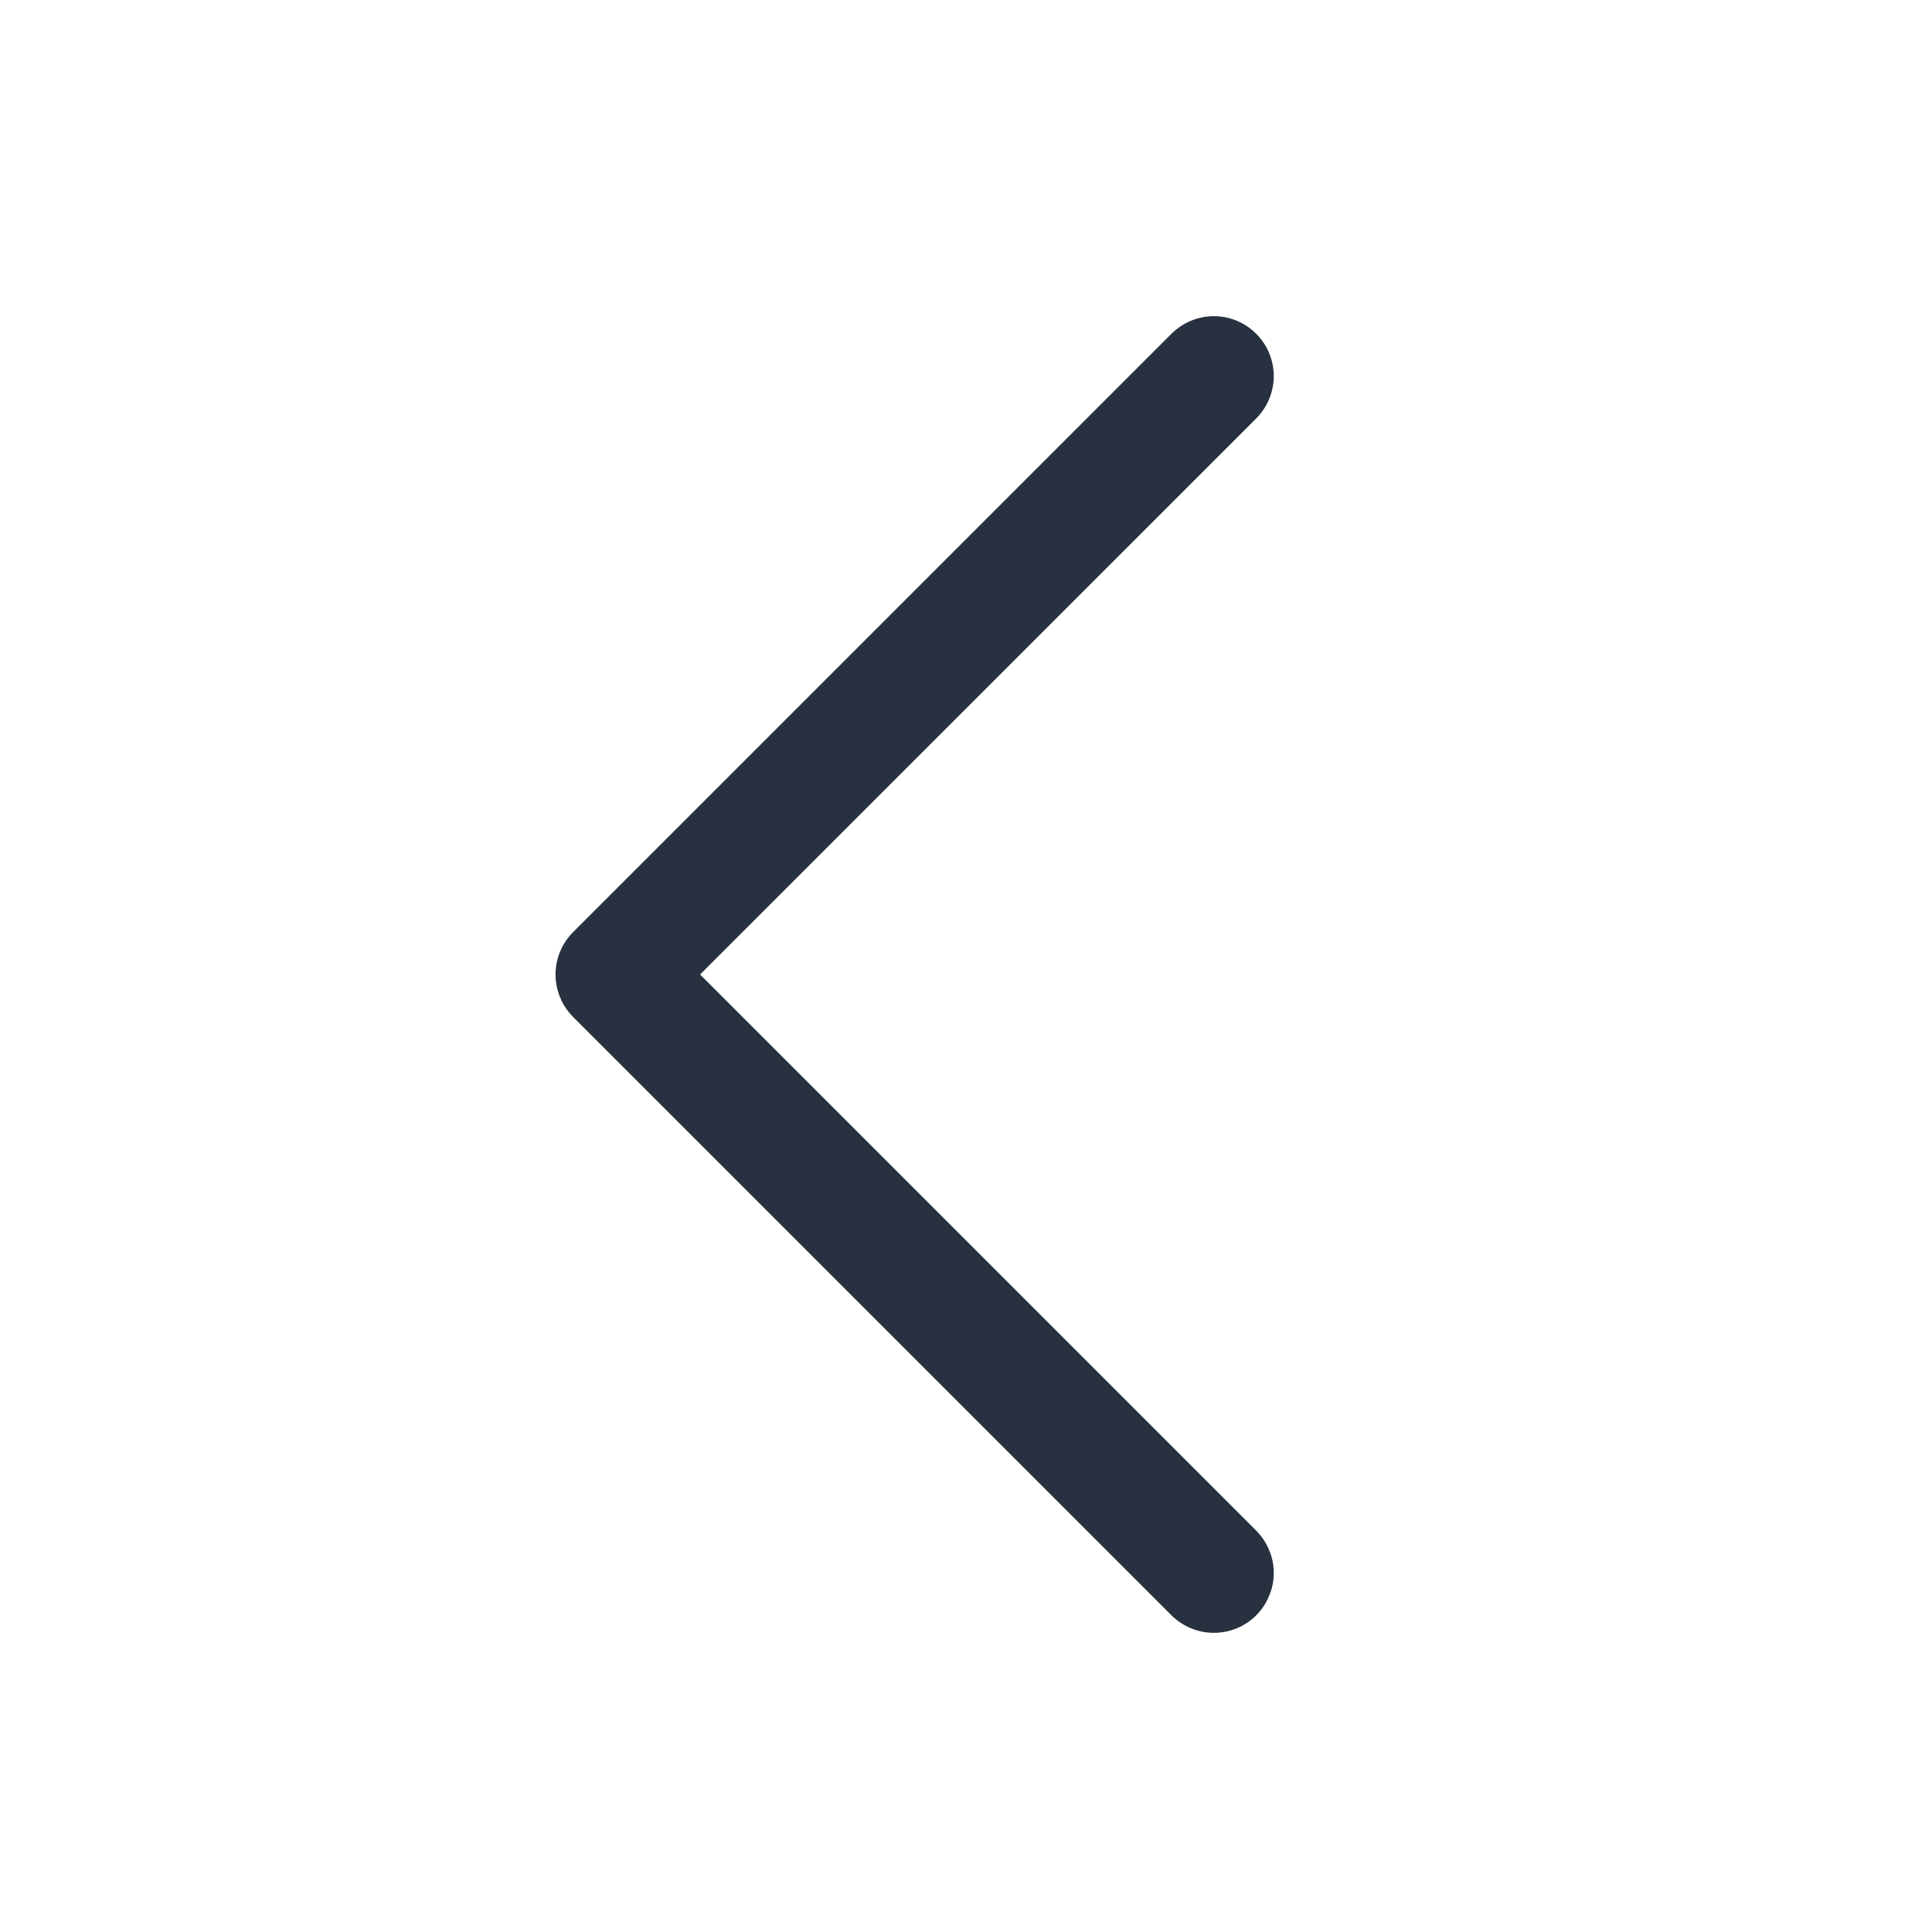
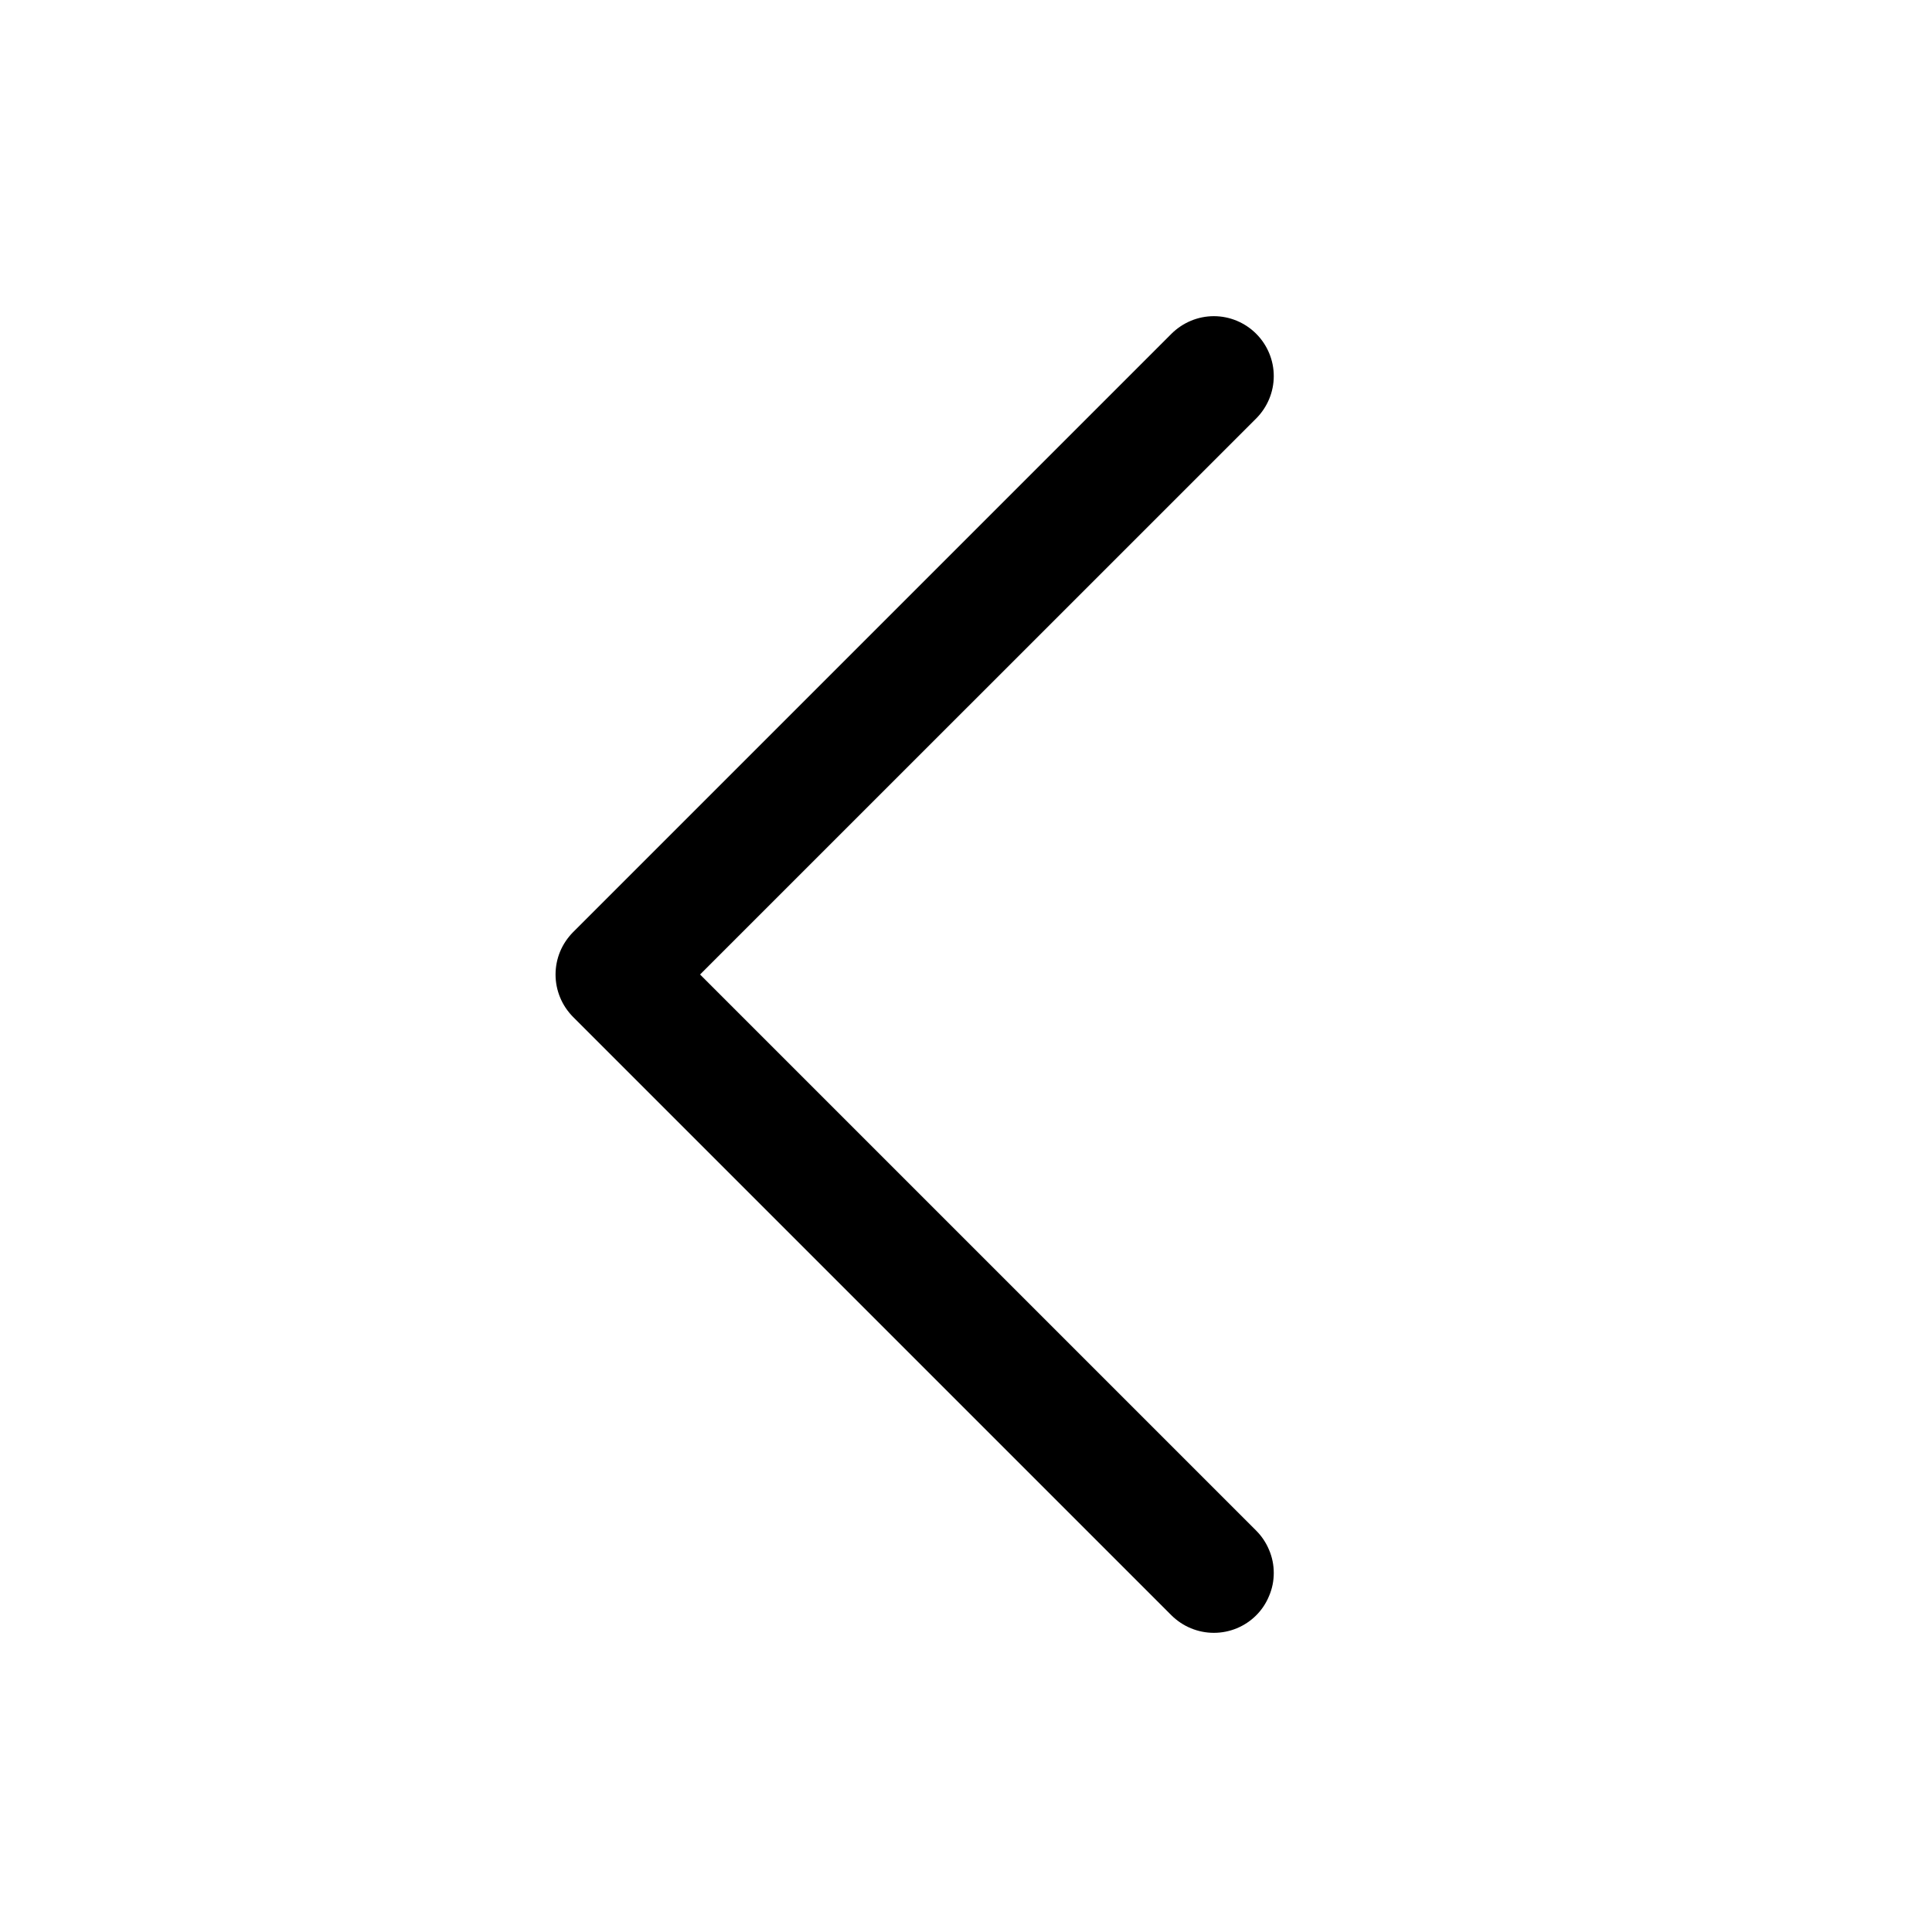
- <svg xmlns="http://www.w3.org/2000/svg" width="20" height="20" viewBox="0 0 20 20" fill="none">
-   <path d="M13.004 15.845C13.062 15.903 13.107 15.971 13.138 16.046C13.17 16.121 13.186 16.202 13.186 16.283C13.186 16.365 13.17 16.445 13.138 16.52C13.107 16.596 13.062 16.664 13.004 16.722C12.947 16.779 12.878 16.825 12.803 16.856C12.728 16.887 12.647 16.903 12.566 16.903C12.484 16.903 12.404 16.887 12.329 16.856C12.253 16.825 12.185 16.779 12.127 16.722L5.932 10.527C5.875 10.469 5.829 10.401 5.798 10.325C5.767 10.25 5.751 10.17 5.751 10.088C5.751 10.007 5.767 9.926 5.798 9.851C5.829 9.776 5.875 9.708 5.932 9.65L12.127 3.455C12.244 3.339 12.401 3.273 12.566 3.273C12.73 3.273 12.888 3.339 13.004 3.455C13.12 3.571 13.186 3.729 13.186 3.893C13.186 4.058 13.12 4.215 13.004 4.332L7.247 10.088L13.004 15.845Z" fill="#27313F" />
+ <svg xmlns="http://www.w3.org/2000/svg" width="current" height="current" viewBox="0 0 20 20" fill="none">
+   <path d="M13.004 15.845C13.062 15.903 13.107 15.971 13.138 16.046C13.17 16.121 13.186 16.202 13.186 16.283C13.186 16.365 13.17 16.445 13.138 16.52C13.107 16.596 13.062 16.664 13.004 16.722C12.947 16.779 12.878 16.825 12.803 16.856C12.728 16.887 12.647 16.903 12.566 16.903C12.484 16.903 12.404 16.887 12.329 16.856C12.253 16.825 12.185 16.779 12.127 16.722L5.932 10.527C5.875 10.469 5.829 10.401 5.798 10.325C5.767 10.25 5.751 10.17 5.751 10.088C5.751 10.007 5.767 9.926 5.798 9.851C5.829 9.776 5.875 9.708 5.932 9.65L12.127 3.455C12.244 3.339 12.401 3.273 12.566 3.273C12.73 3.273 12.888 3.339 13.004 3.455C13.12 3.571 13.186 3.729 13.186 3.893C13.186 4.058 13.12 4.215 13.004 4.332L7.247 10.088L13.004 15.845Z" fill="currentColor" />
</svg>
